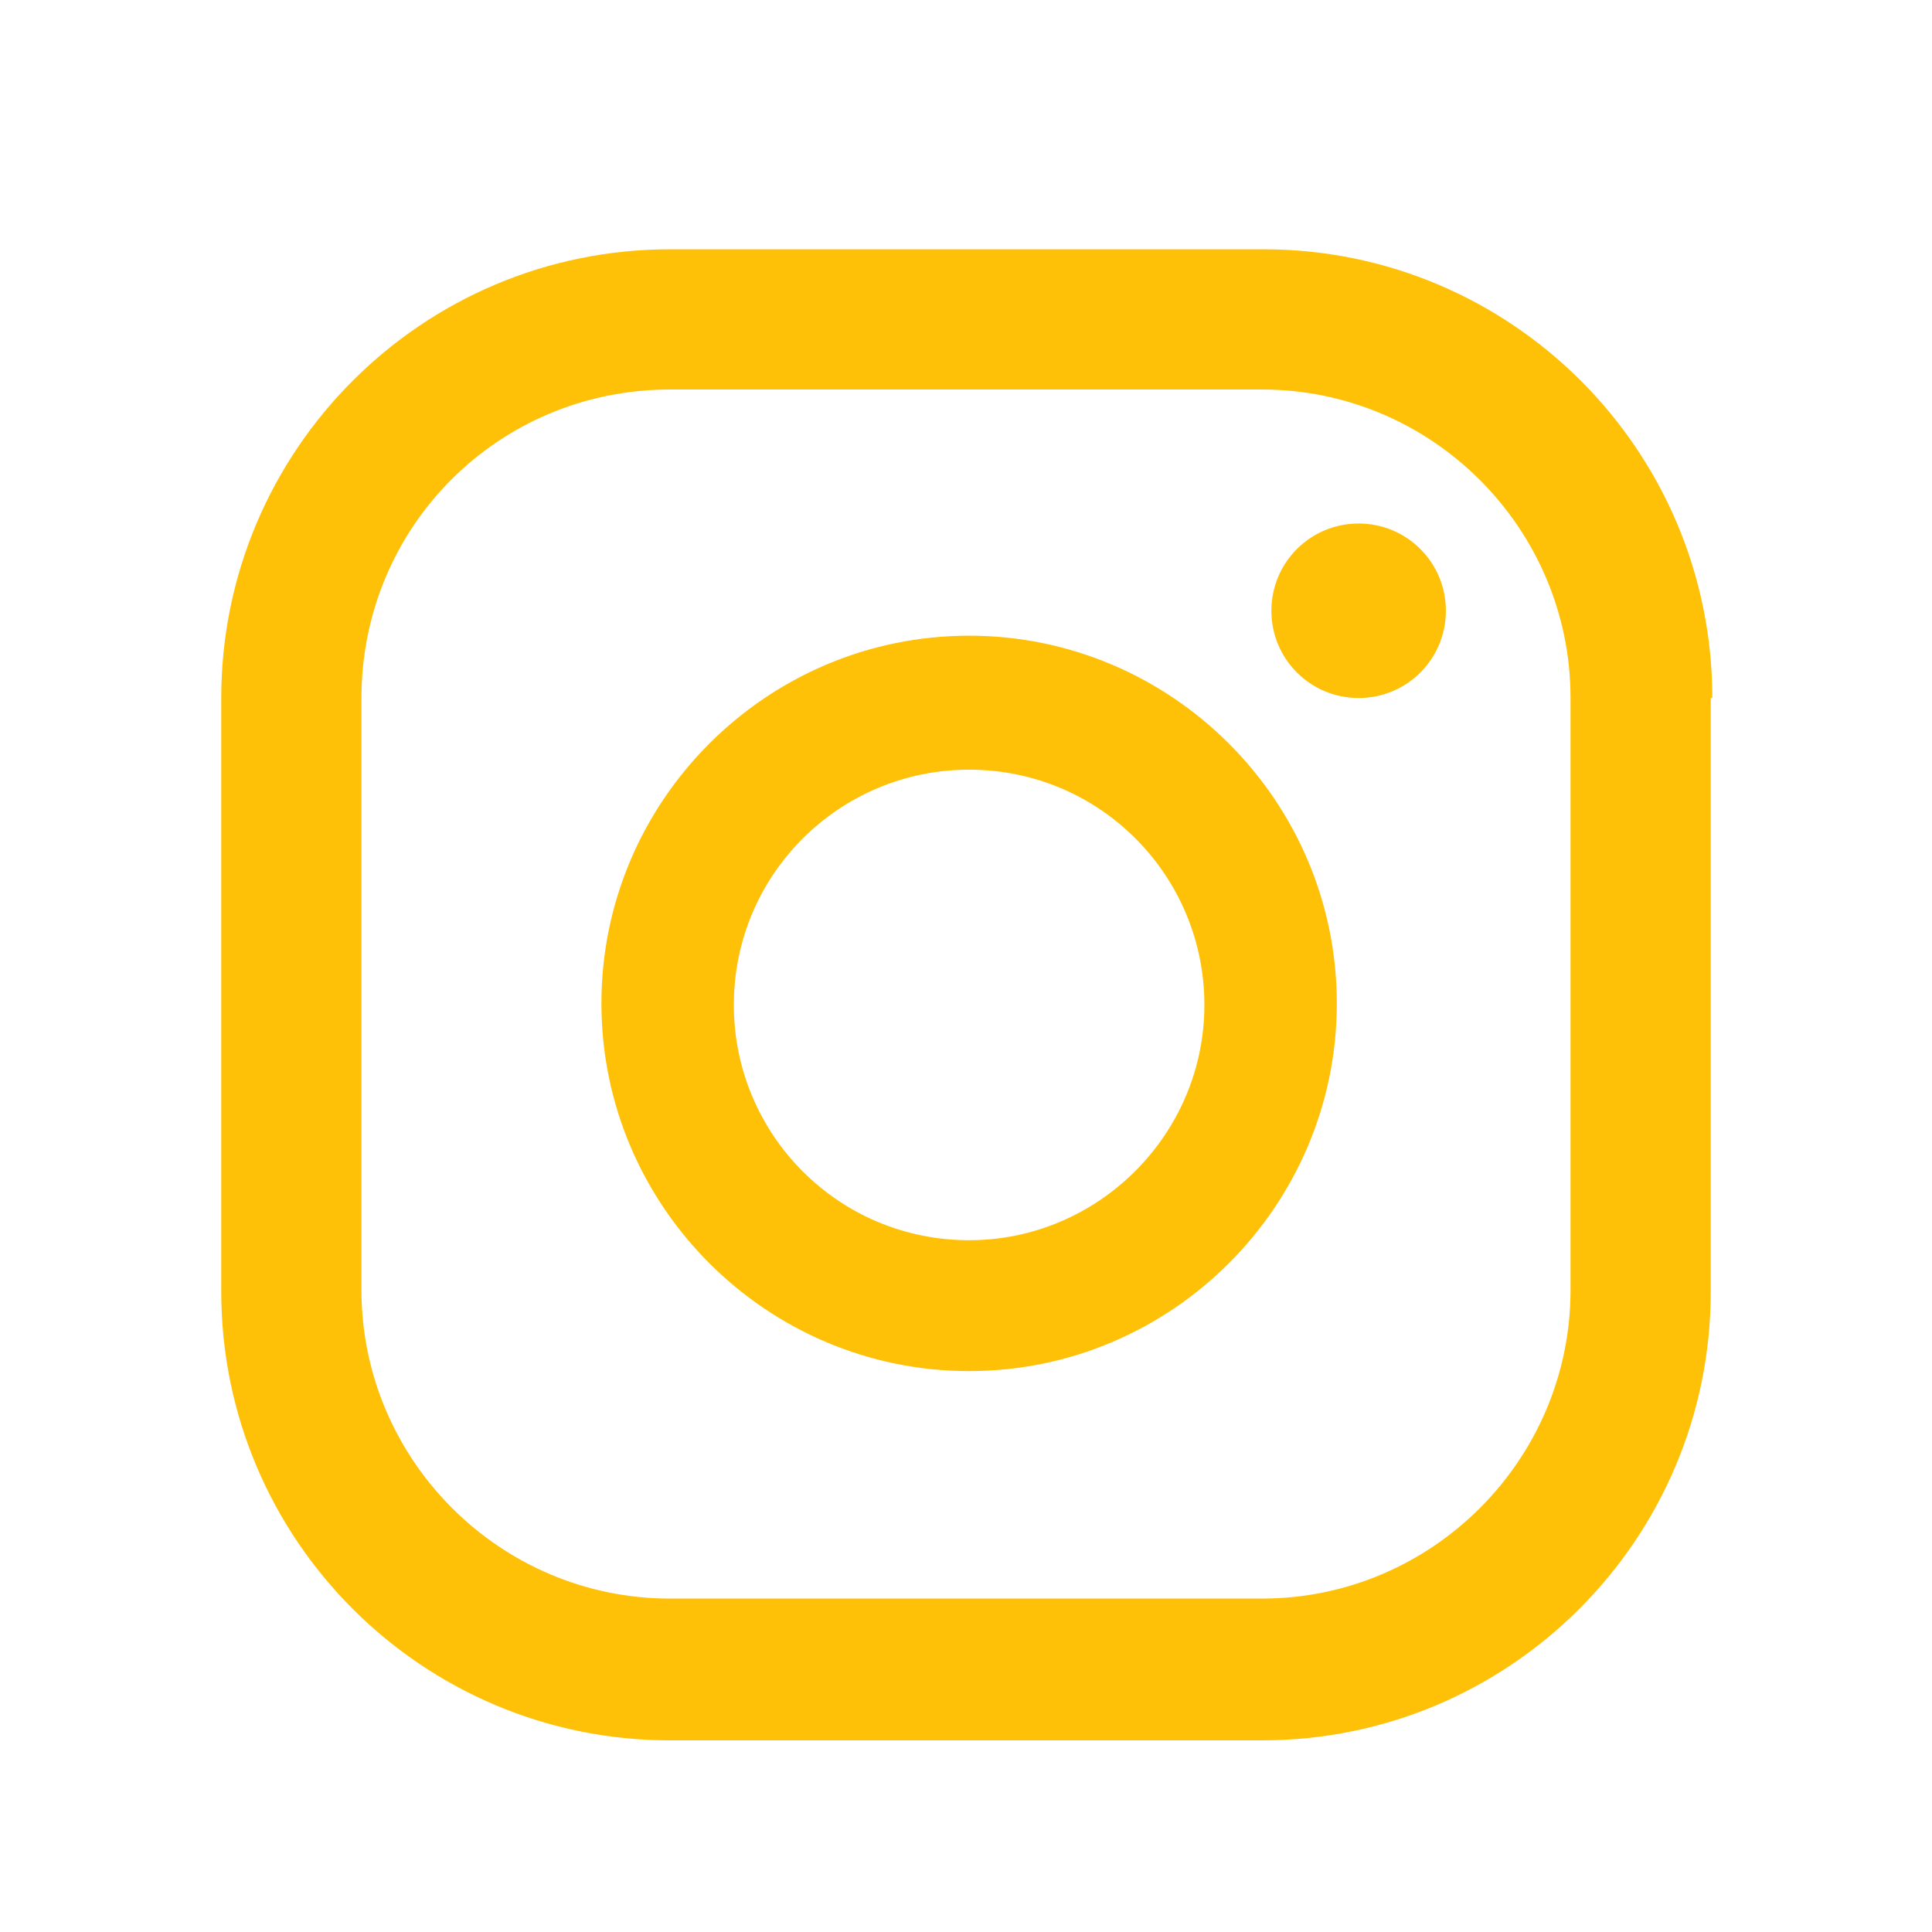
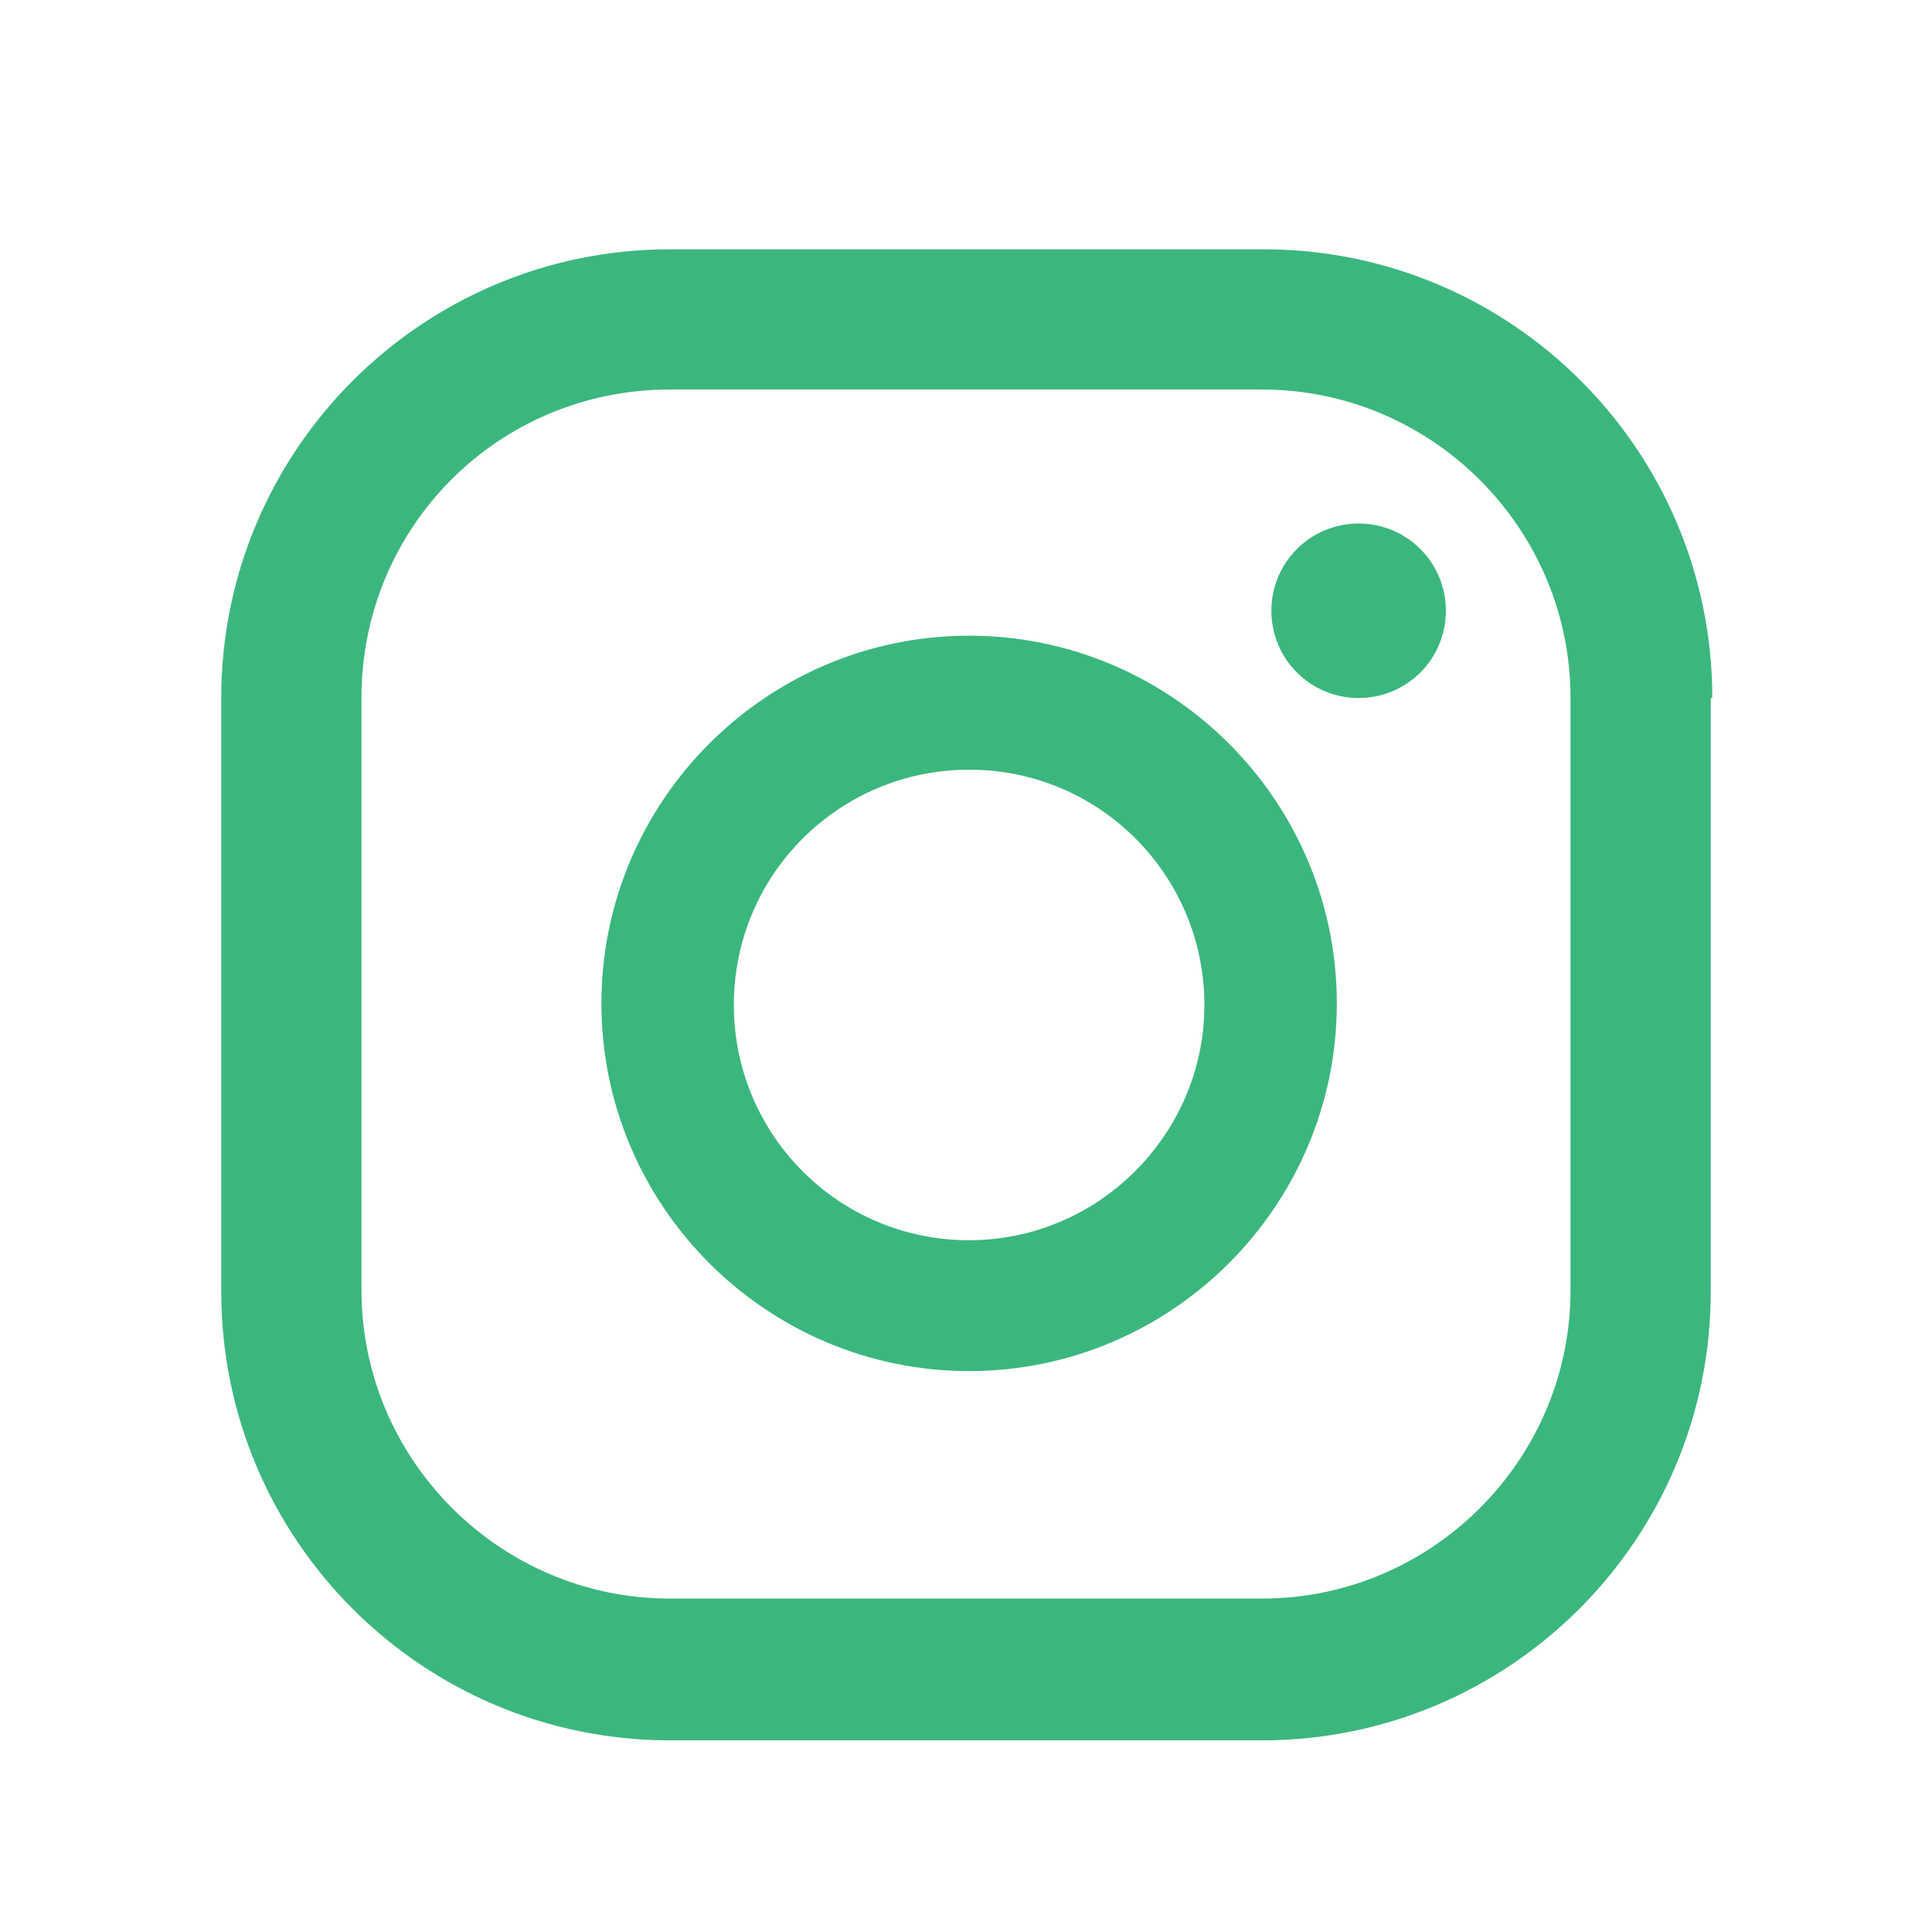
<svg xmlns="http://www.w3.org/2000/svg" enable-background="new 0 0 124 124" viewBox="0 0 124 124">
-   <path fill="#ffc107" d="M87.2,33.6c-3.1,0-5.6,2.5-5.6,5.6c0,3.1,2.5,5.6,5.6,5.6c3.1,0,5.6-2.5,5.6-5.6   C92.8,36.1,90.3,33.6,87.2,33.6z M62.2,40.8c-13,0-23.6,10.6-23.6,23.6s10.6,23.6,23.6,23.6s23.6-10.6,23.6-23.6   S75.2,40.8,62.2,40.8z M62.2,79.6c-8.4,0-15.1-6.8-15.1-15.1c0-8.4,6.8-15.1,15.1-15.1c8.4,0,15.1,6.8,15.1,15.1   C77.3,72.8,70.5,79.6,62.2,79.6z M109.9,44.8c0-15.9-12.9-28.8-28.8-28.8H43c-15.9,0-28.8,12.9-28.8,28.8v38.1   c0,15.9,12.9,28.8,28.8,28.8H81c15.9,0,28.8-12.9,28.8-28.8V44.8z M100.8,82.8c0,10.9-8.9,19.8-19.8,19.8H43   c-10.9,0-19.8-8.9-19.8-19.8V44.8C23.2,33.8,32,25,43,25H81c10.9,0,19.8,8.9,19.8,19.8V82.8z" />
+   <path fill="#3BB77E" d="M87.2,33.6c-3.1,0-5.6,2.5-5.6,5.6c0,3.1,2.5,5.6,5.6,5.6c3.1,0,5.6-2.5,5.6-5.6   C92.8,36.1,90.3,33.6,87.2,33.6z M62.2,40.8c-13,0-23.6,10.6-23.6,23.6s10.6,23.6,23.6,23.6s23.6-10.6,23.6-23.6   S75.2,40.8,62.2,40.8z M62.2,79.6c-8.4,0-15.1-6.8-15.1-15.1c0-8.4,6.8-15.1,15.1-15.1c8.4,0,15.1,6.8,15.1,15.1   C77.3,72.8,70.5,79.6,62.2,79.6z M109.9,44.8c0-15.9-12.9-28.8-28.8-28.8H43c-15.9,0-28.8,12.9-28.8,28.8v38.1   c0,15.9,12.9,28.8,28.8,28.8H81c15.9,0,28.8-12.9,28.8-28.8V44.8z M100.8,82.8c0,10.9-8.9,19.8-19.8,19.8H43   c-10.9,0-19.8-8.9-19.8-19.8V44.8C23.2,33.8,32,25,43,25H81c10.9,0,19.8,8.9,19.8,19.8V82.8z" />
</svg>
